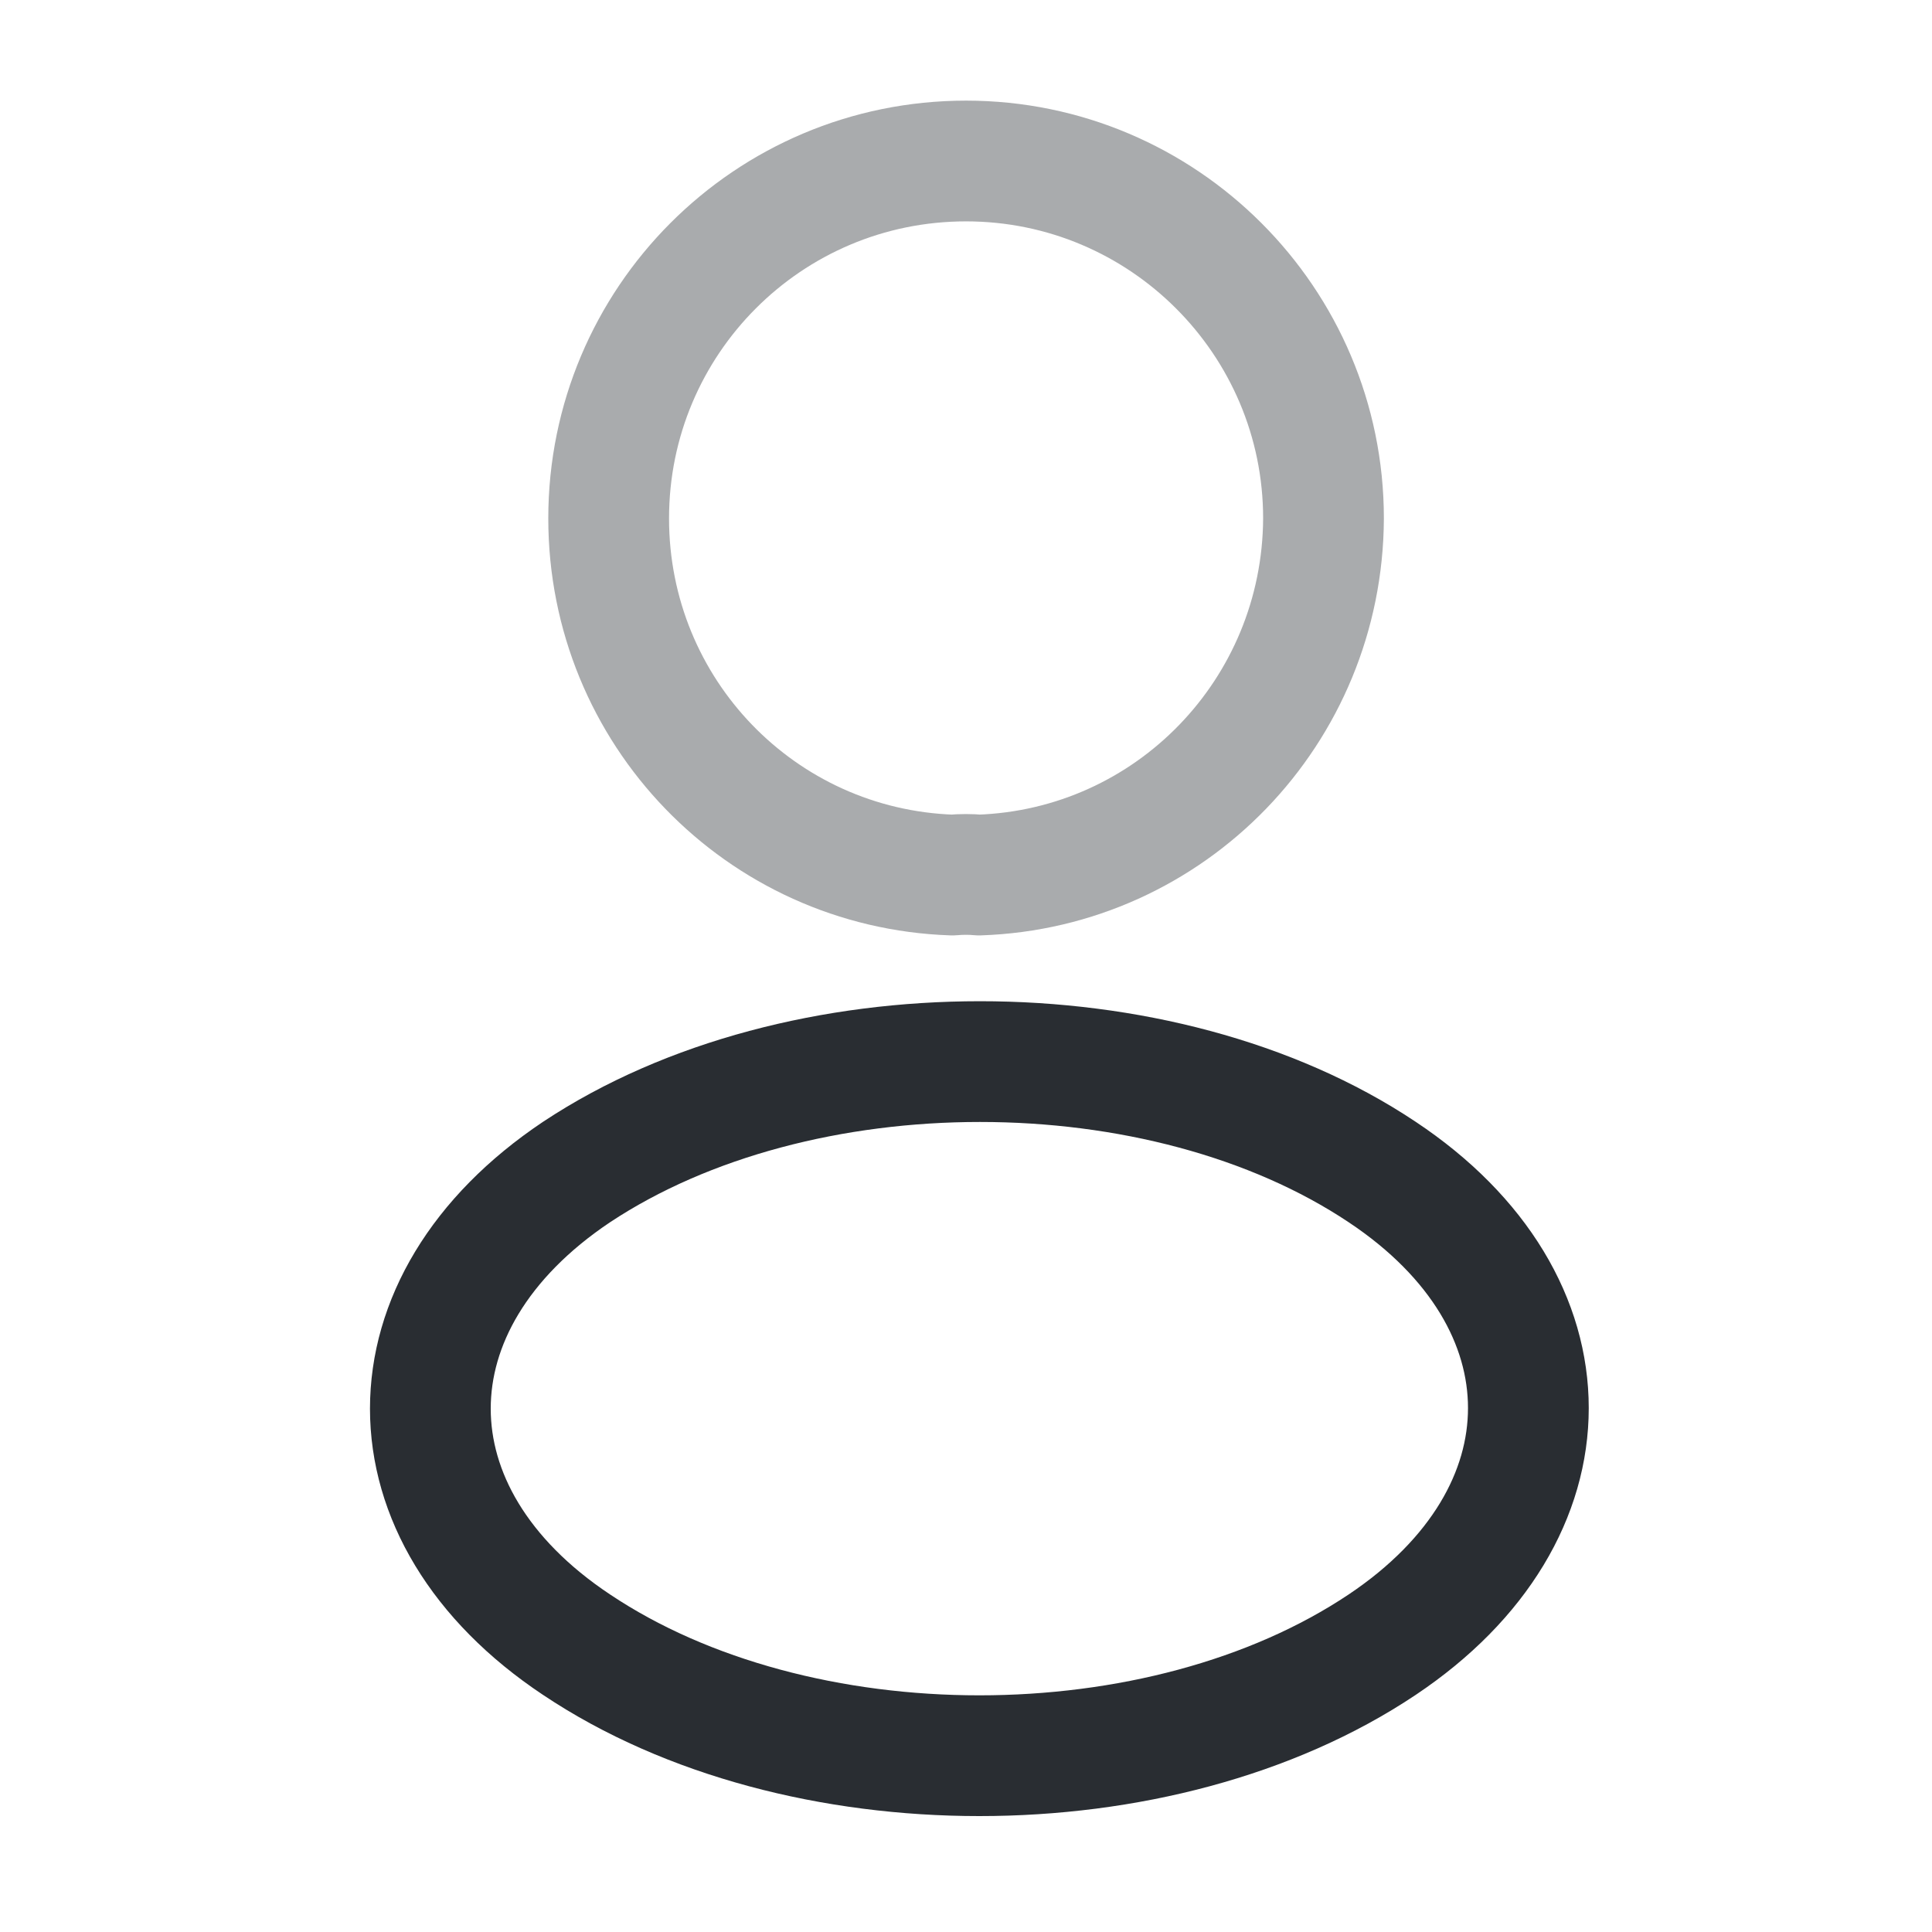
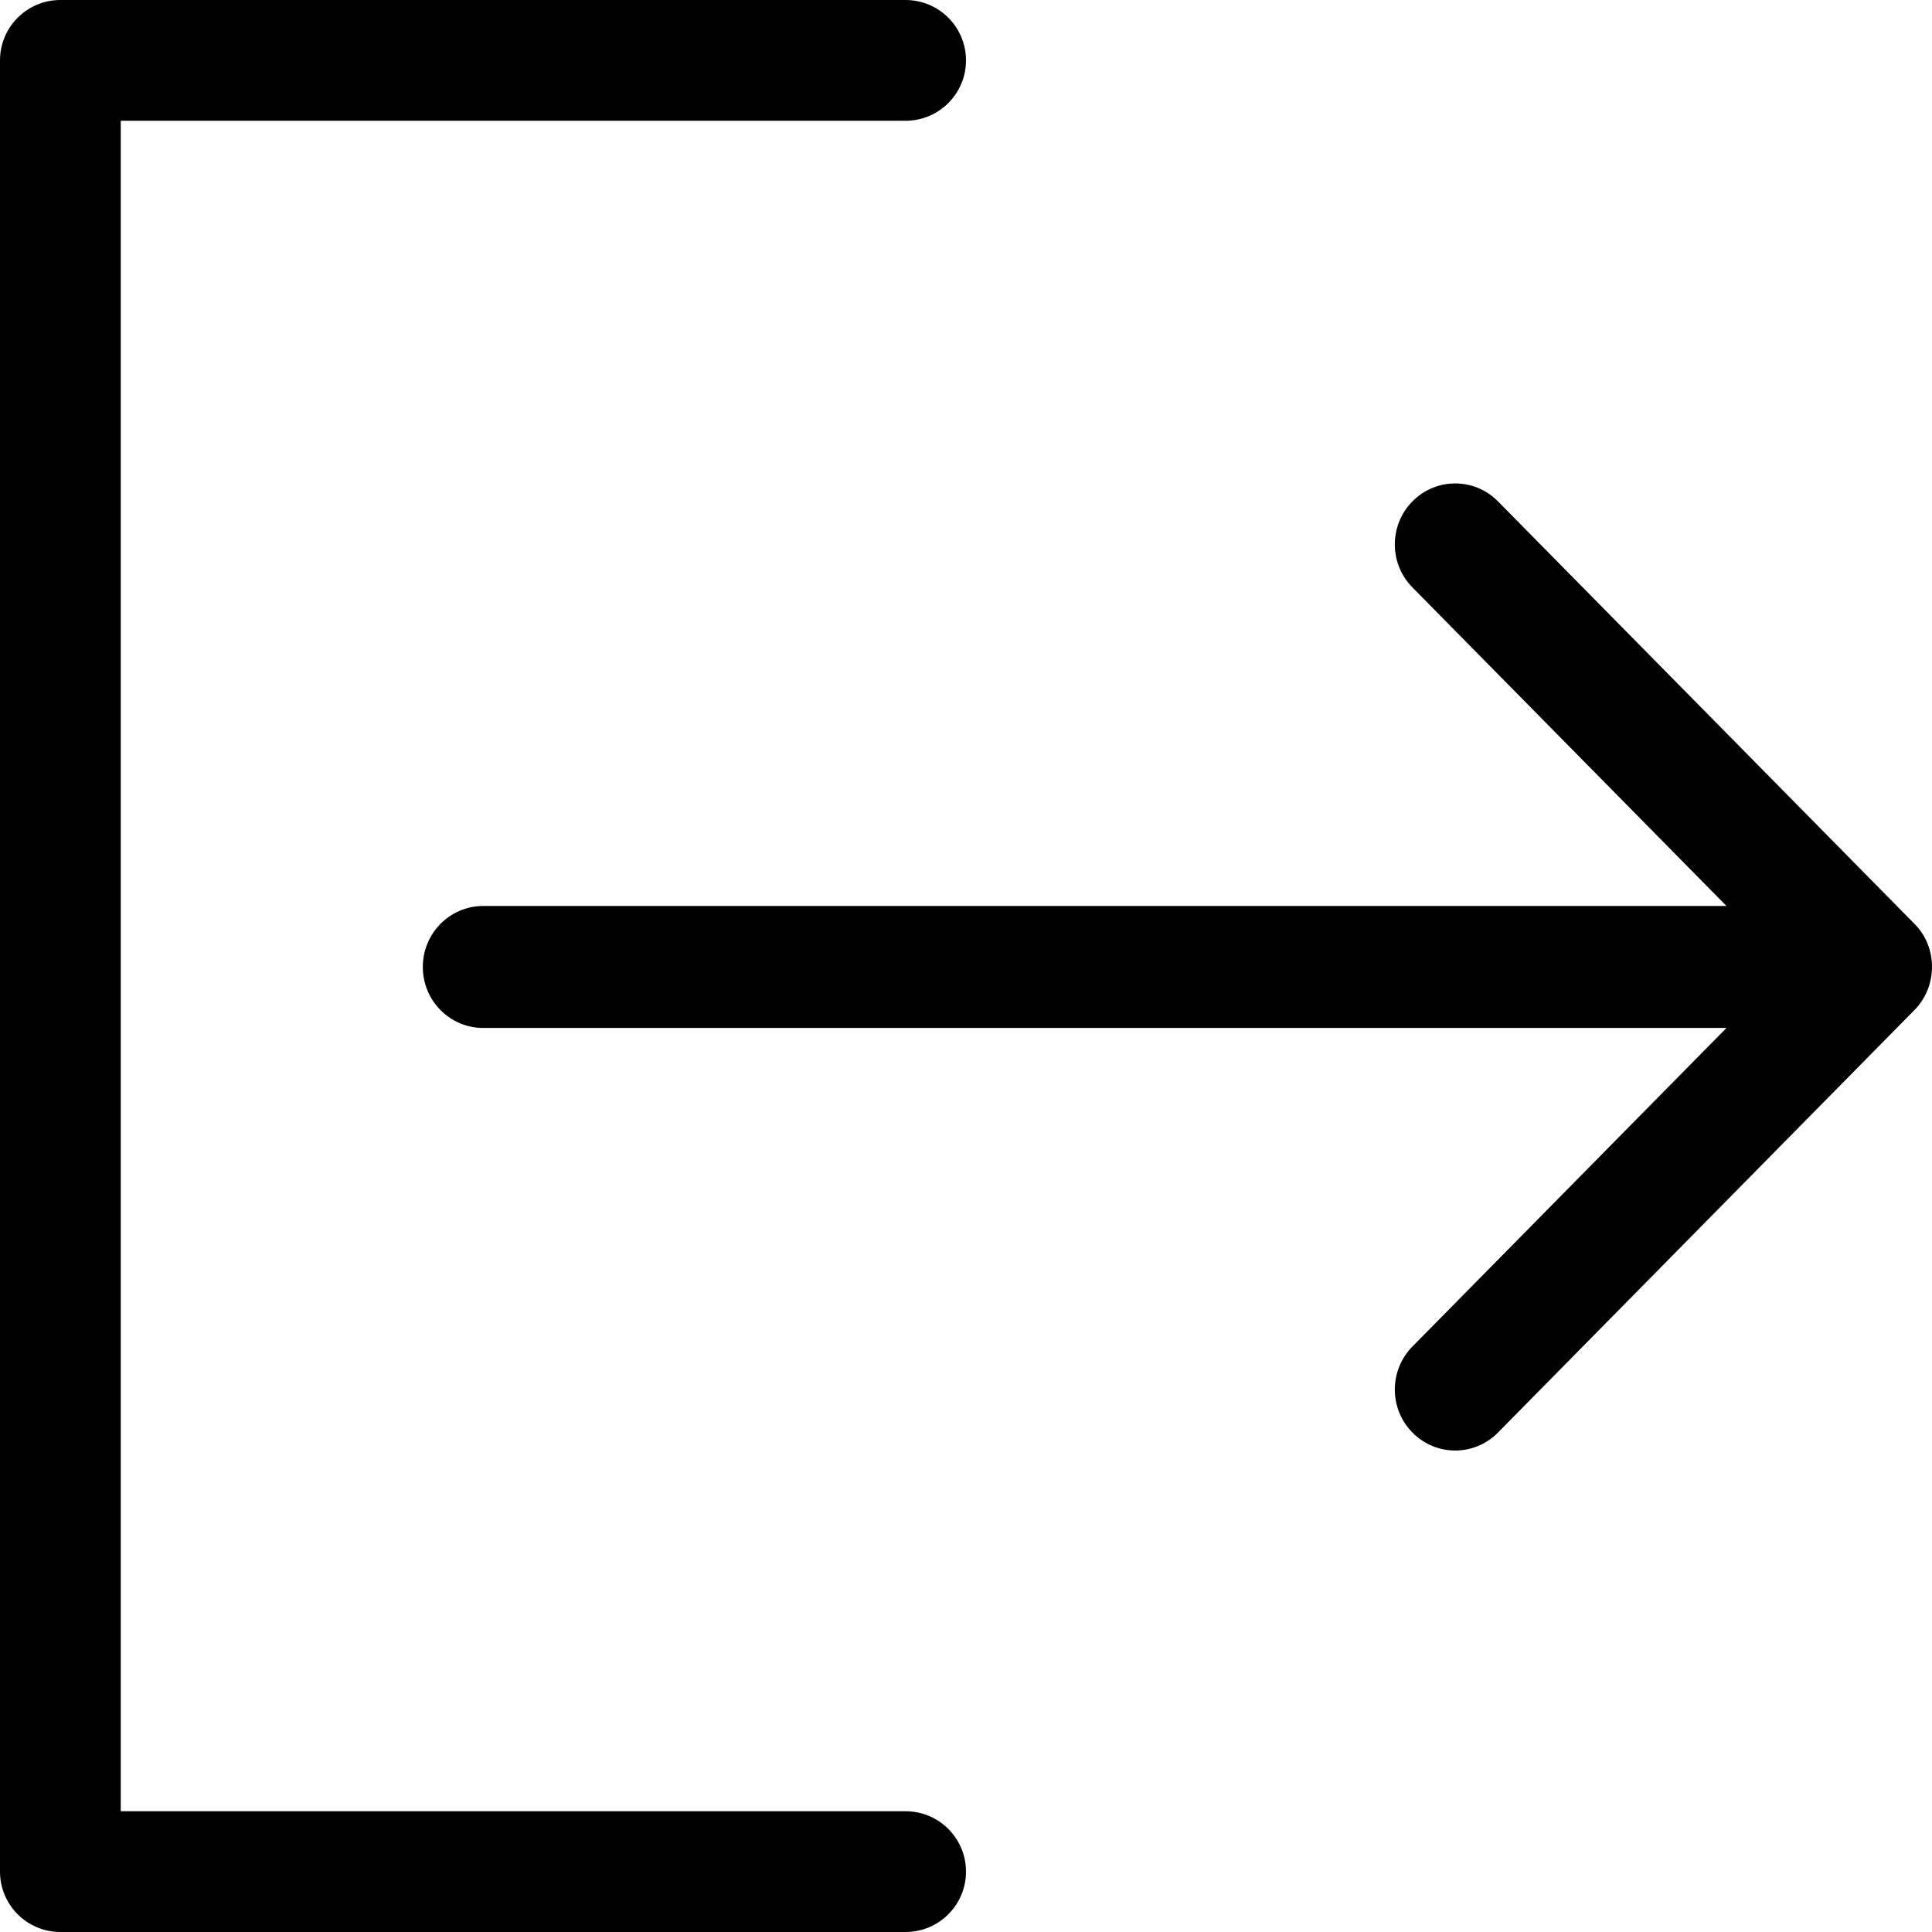
- <svg xmlns="http://www.w3.org/2000/svg" width="800px" height="800px" viewBox="0 0 24 24" fill="none">
-   <path opacity="0.4" d="M12.161 10.87C12.06 10.86 11.941 10.86 11.831 10.87C9.451 10.79 7.561 8.84 7.561 6.44C7.561 3.99 9.541 2 12.001 2C14.45 2 16.441 3.99 16.441 6.44C16.43 8.84 14.54 10.79 12.161 10.87Z" stroke="#292D32" stroke-width="1.5" stroke-linecap="round" stroke-linejoin="round" />
-   <path d="M7.161 14.56C4.741 16.18 4.741 18.82 7.161 20.43C9.911 22.27 14.421 22.27 17.171 20.43C19.591 18.81 19.591 16.17 17.171 14.56C14.431 12.73 9.921 12.73 7.161 14.56Z" stroke="#292D32" stroke-width="1.5" stroke-linecap="round" stroke-linejoin="round" />
+ <svg xmlns="http://www.w3.org/2000/svg" fill="#000000" height="800px" width="800px" version="1.1" id="Capa_1" viewBox="0 0 384.971 384.971" xml:space="preserve">
+   <g>
+     <g id="Sign_Out">
+       <path d="M180.455,360.91H24.061V24.061h156.394c6.641,0,12.03-5.39,12.03-12.03s-5.39-12.03-12.03-12.03H12.03    C5.39,0.001,0,5.39,0,12.031V372.94c0,6.641,5.39,12.03,12.03,12.03h168.424c6.641,0,12.03-5.39,12.03-12.03    C192.485,366.299,187.095,360.91,180.455,360.91z" />
+       <path d="M381.481,184.088l-83.009-84.2c-4.704-4.752-12.319-4.74-17.011,0c-4.704,4.74-4.704,12.439,0,17.179l62.558,63.46H96.279    c-6.641,0-12.03,5.438-12.03,12.151c0,6.713,5.39,12.151,12.03,12.151h247.74l-62.558,63.46c-4.704,4.752-4.704,12.439,0,17.179    c4.704,4.752,12.319,4.752,17.011,0l82.997-84.2C386.113,196.588,386.161,188.756,381.481,184.088z" />
+     </g>
+     <g>
+ 	</g>
+     <g>
+ 	</g>
+     <g>
+ 	</g>
+     <g>
+ 	</g>
+     <g>
+ 	</g>
+     <g>
+ 	</g>
+   </g>
</svg>
